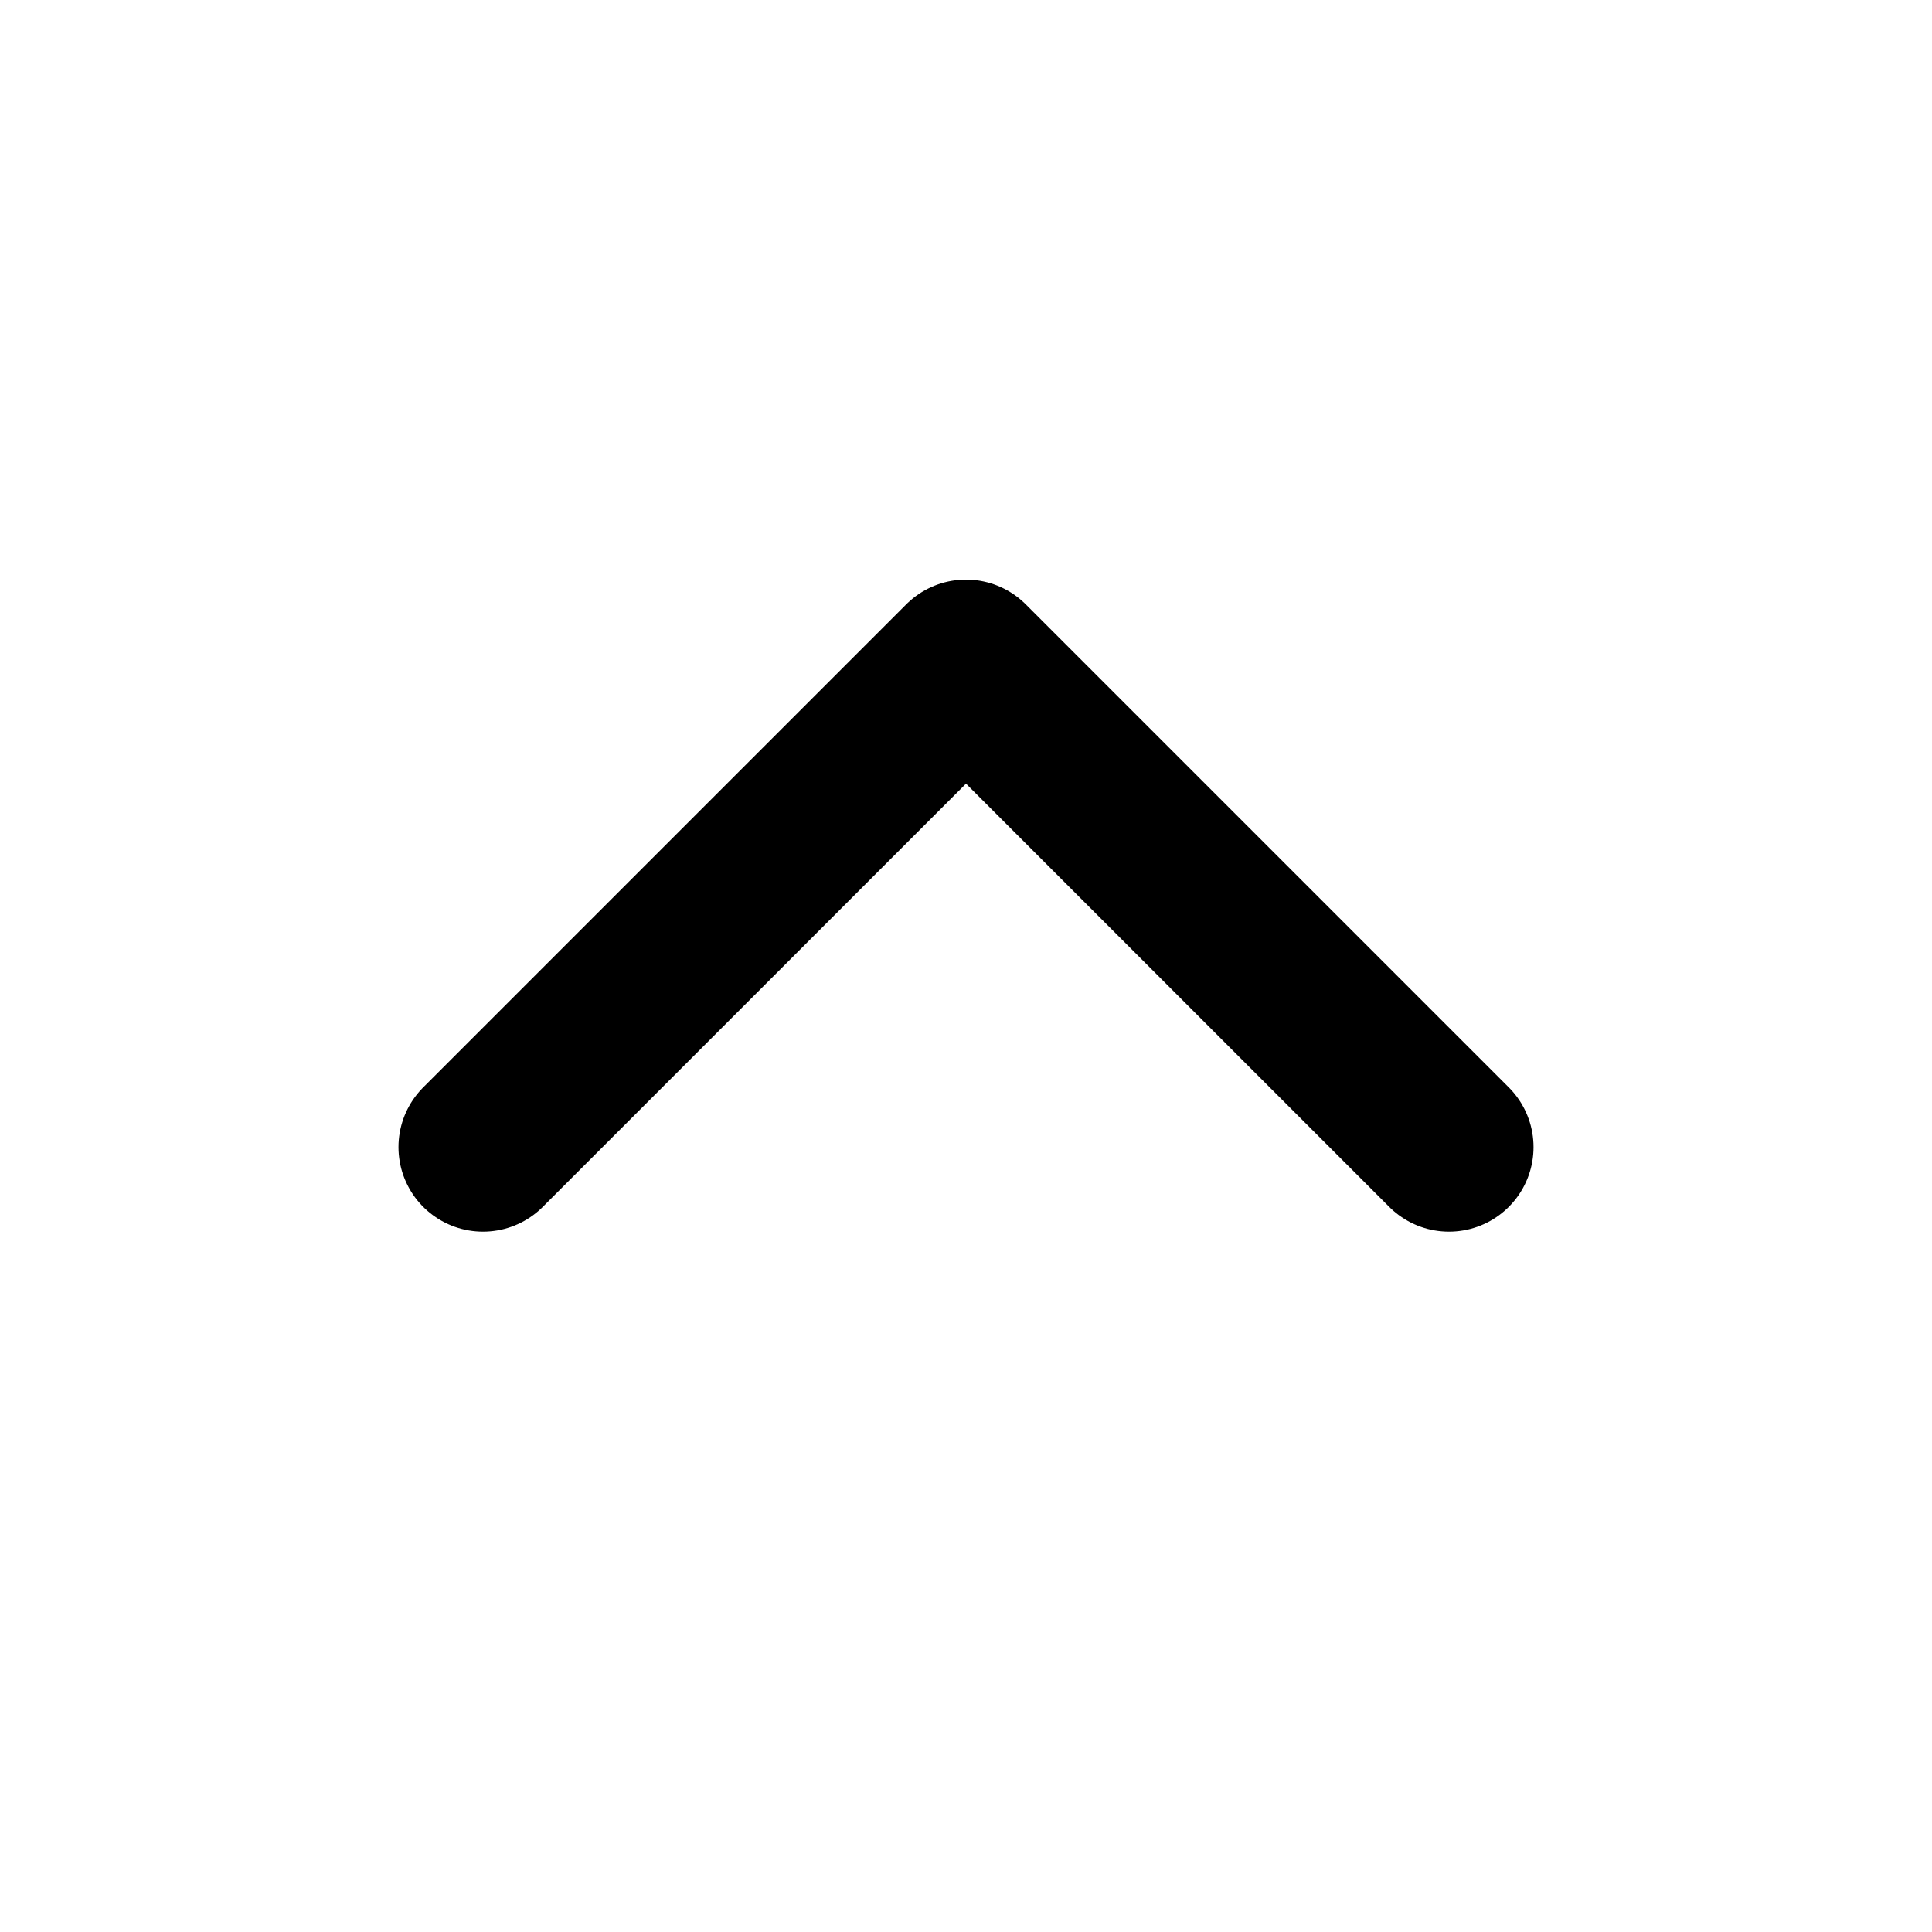
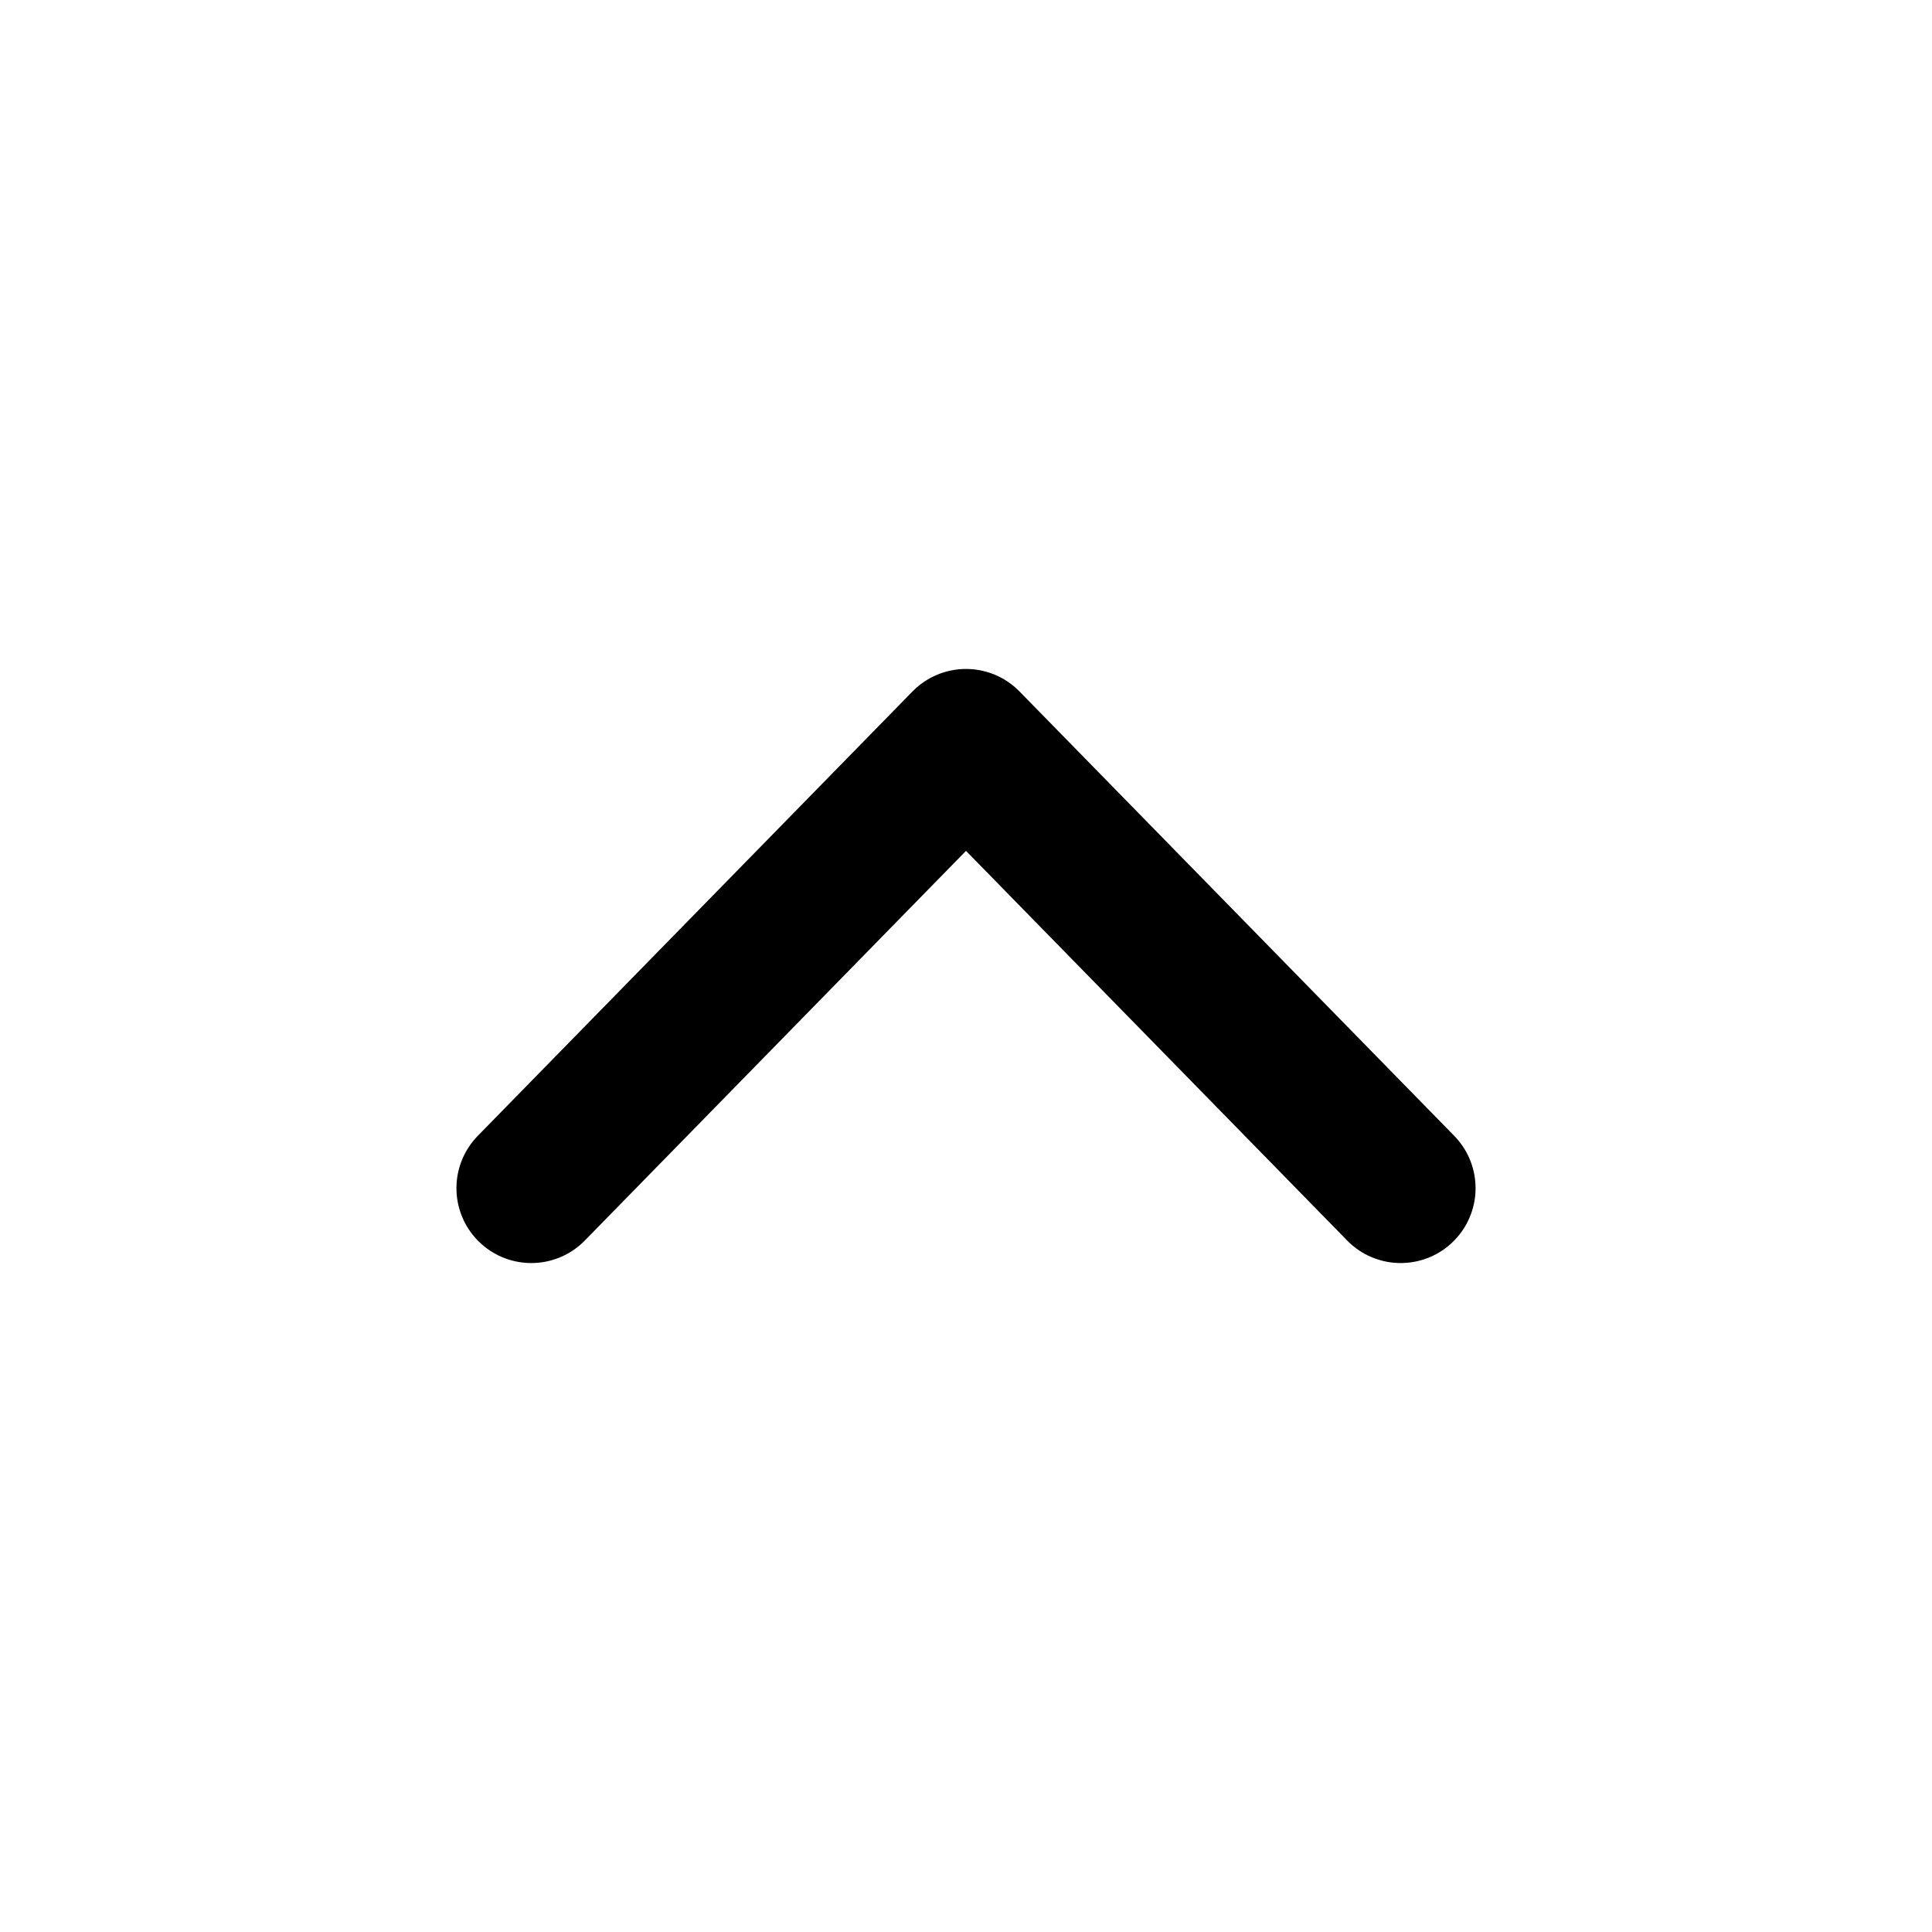
- <svg xmlns="http://www.w3.org/2000/svg" width="16" height="16" viewBox="0 0 16 16" fill="none">
-   <path d="M4 9.5 8 5.5l4 4" stroke="black" stroke-width="1.4" stroke-linecap="round" stroke-linejoin="round" />
+ <svg xmlns="http://www.w3.org/2000/svg" viewBox="0 0 20 20" fill="none" stroke="currentColor" stroke-width="1.55" stroke-linecap="round" stroke-linejoin="round">
+   <path d="m5.5 12.3 4.5-4.6 4.5 4.6" />
</svg>
